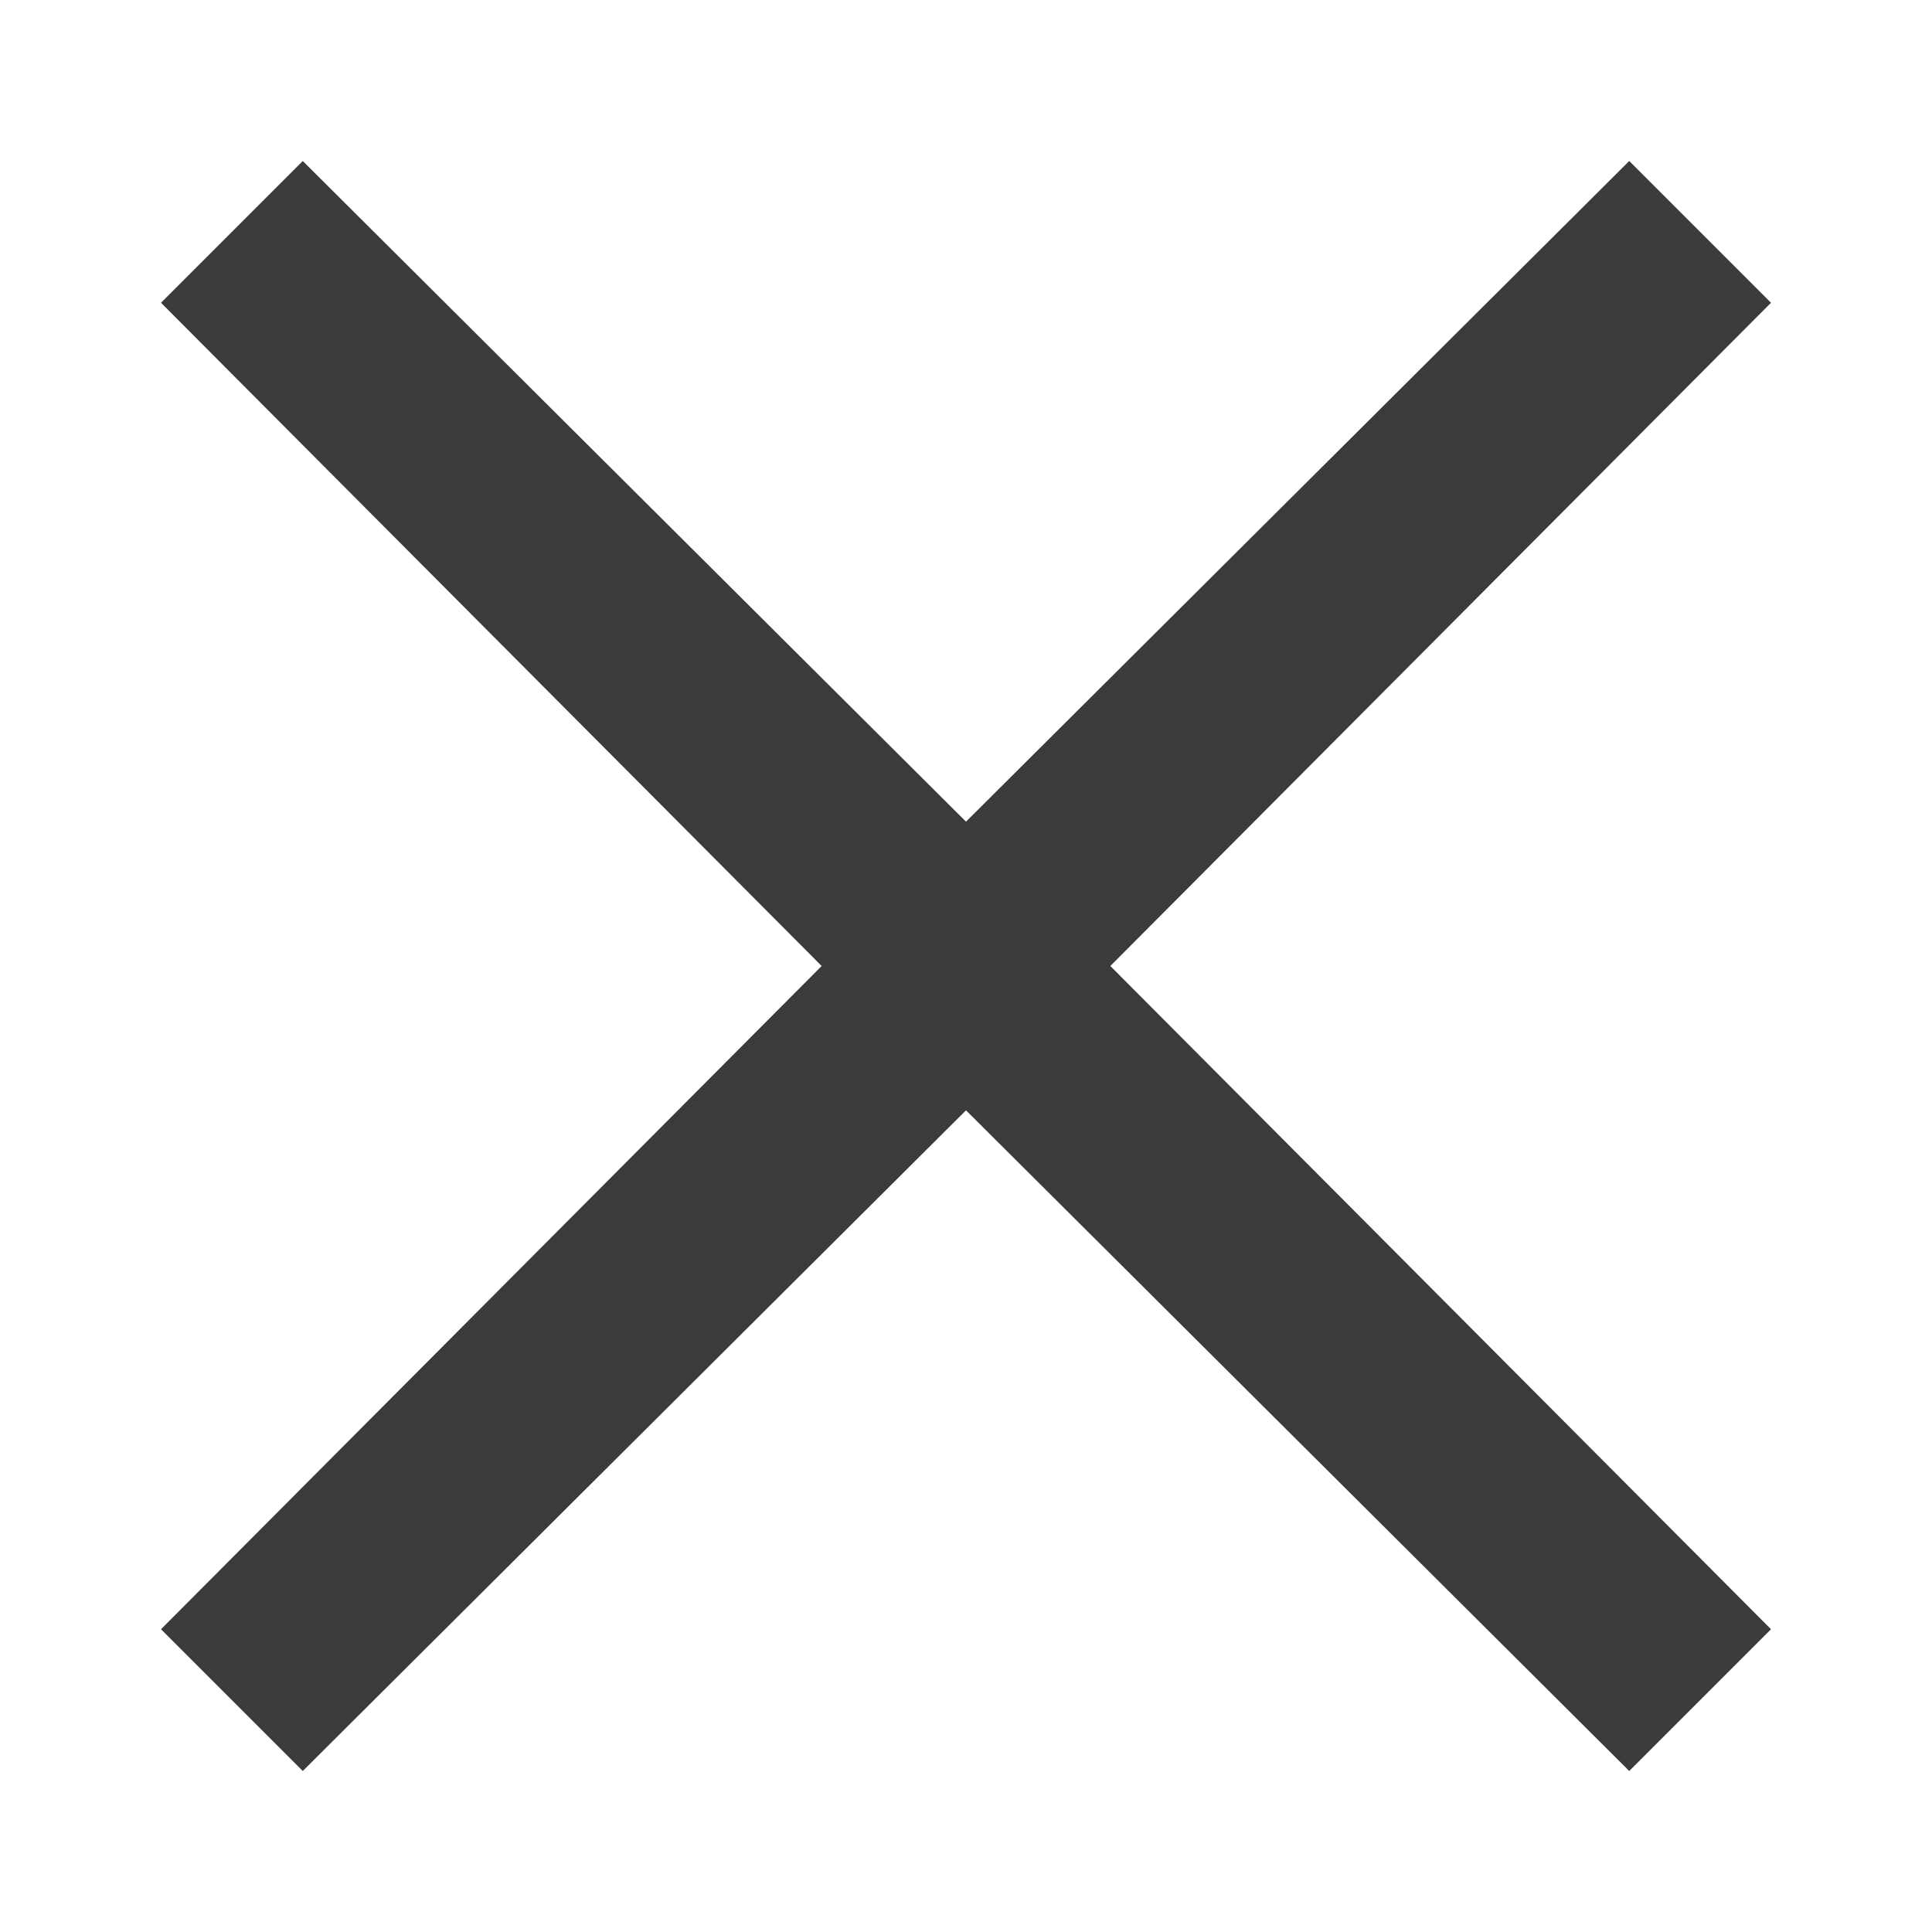
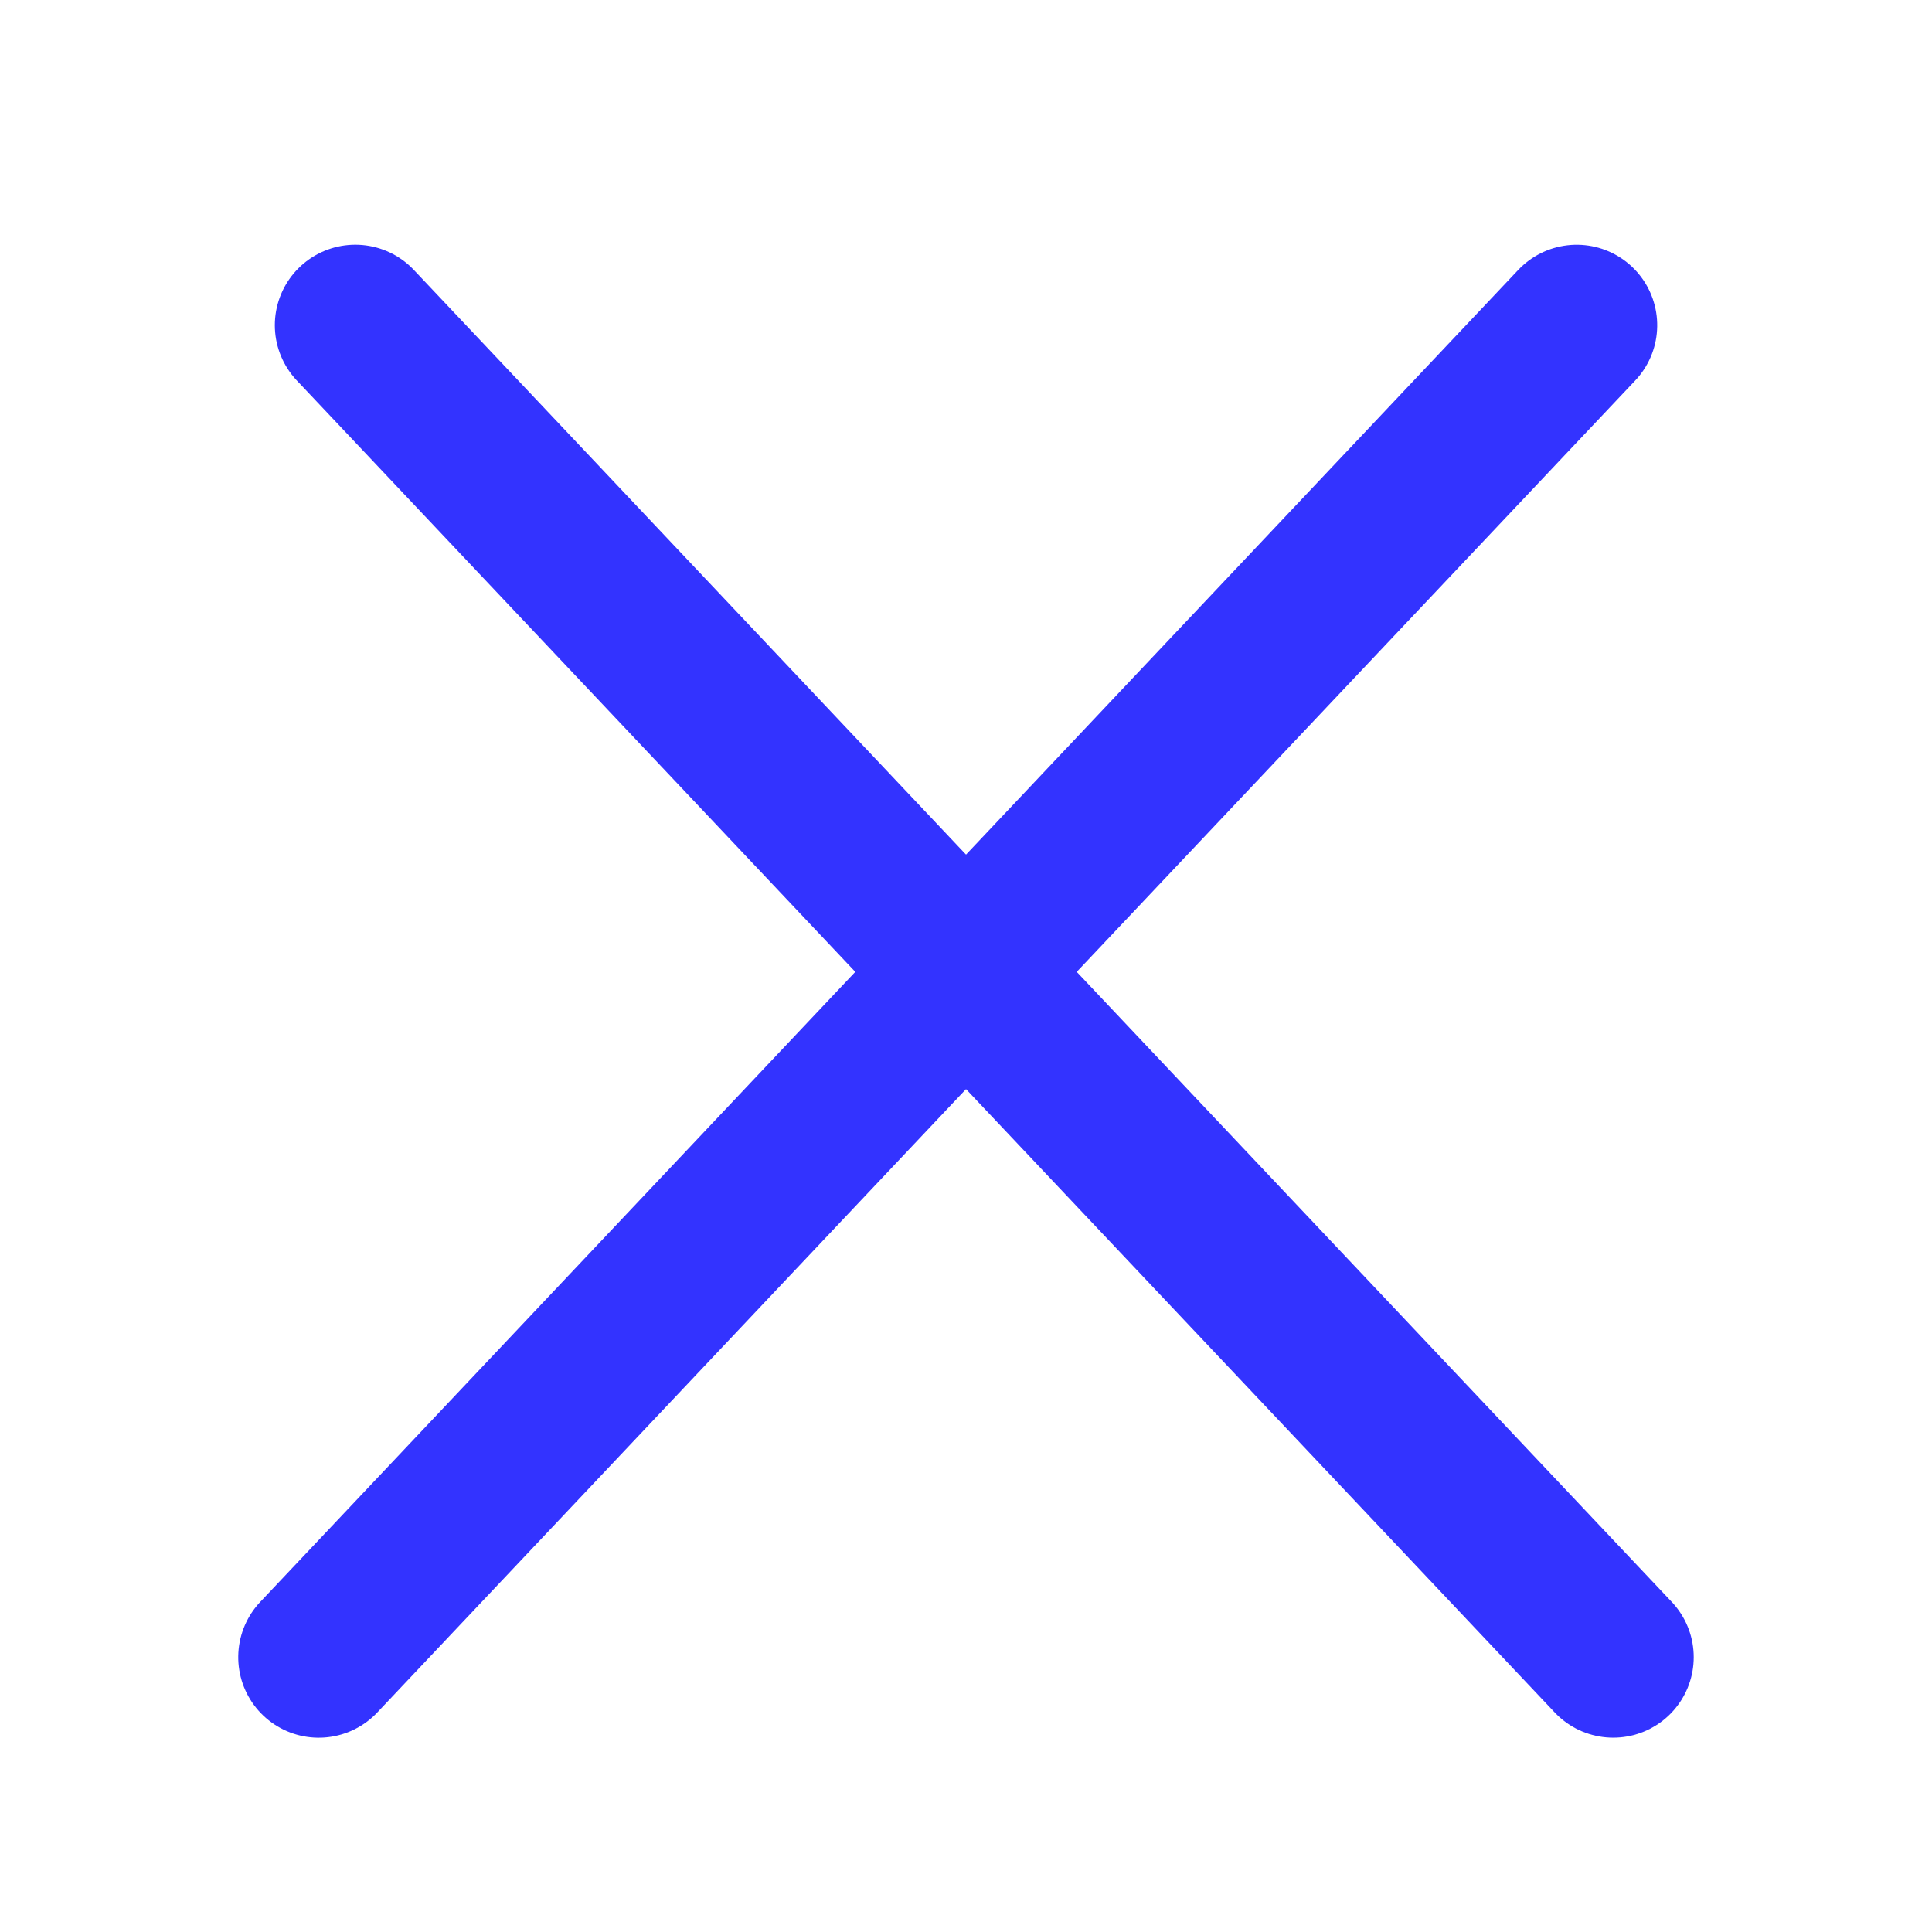
<svg xmlns="http://www.w3.org/2000/svg" width="24" height="24" viewBox="0 0 24 24" fill="none">
-   <path fill-rule="evenodd" clip-rule="evenodd" d="M22 3.761L20.239 2L12 10.207L3.761 2L2 3.761L10.207 12L2 20.239L3.761 22L12 13.793L20.239 22L22 20.239L13.793 12L22 3.761Z" fill="#3B3B3B" />
+   <line x1="4.414" y1="4.04" x2="20.04" y2="20.586" stroke="#3333FF" stroke-width="2" stroke-linecap="round" />
+   <line x1="1" y1="-1" x2="23.759" y2="-1" transform="matrix(-0.686624 0.727013 0.727013 0.686624 21 4)" stroke="#3333FF" stroke-width="2" stroke-linecap="round" />
</svg>
